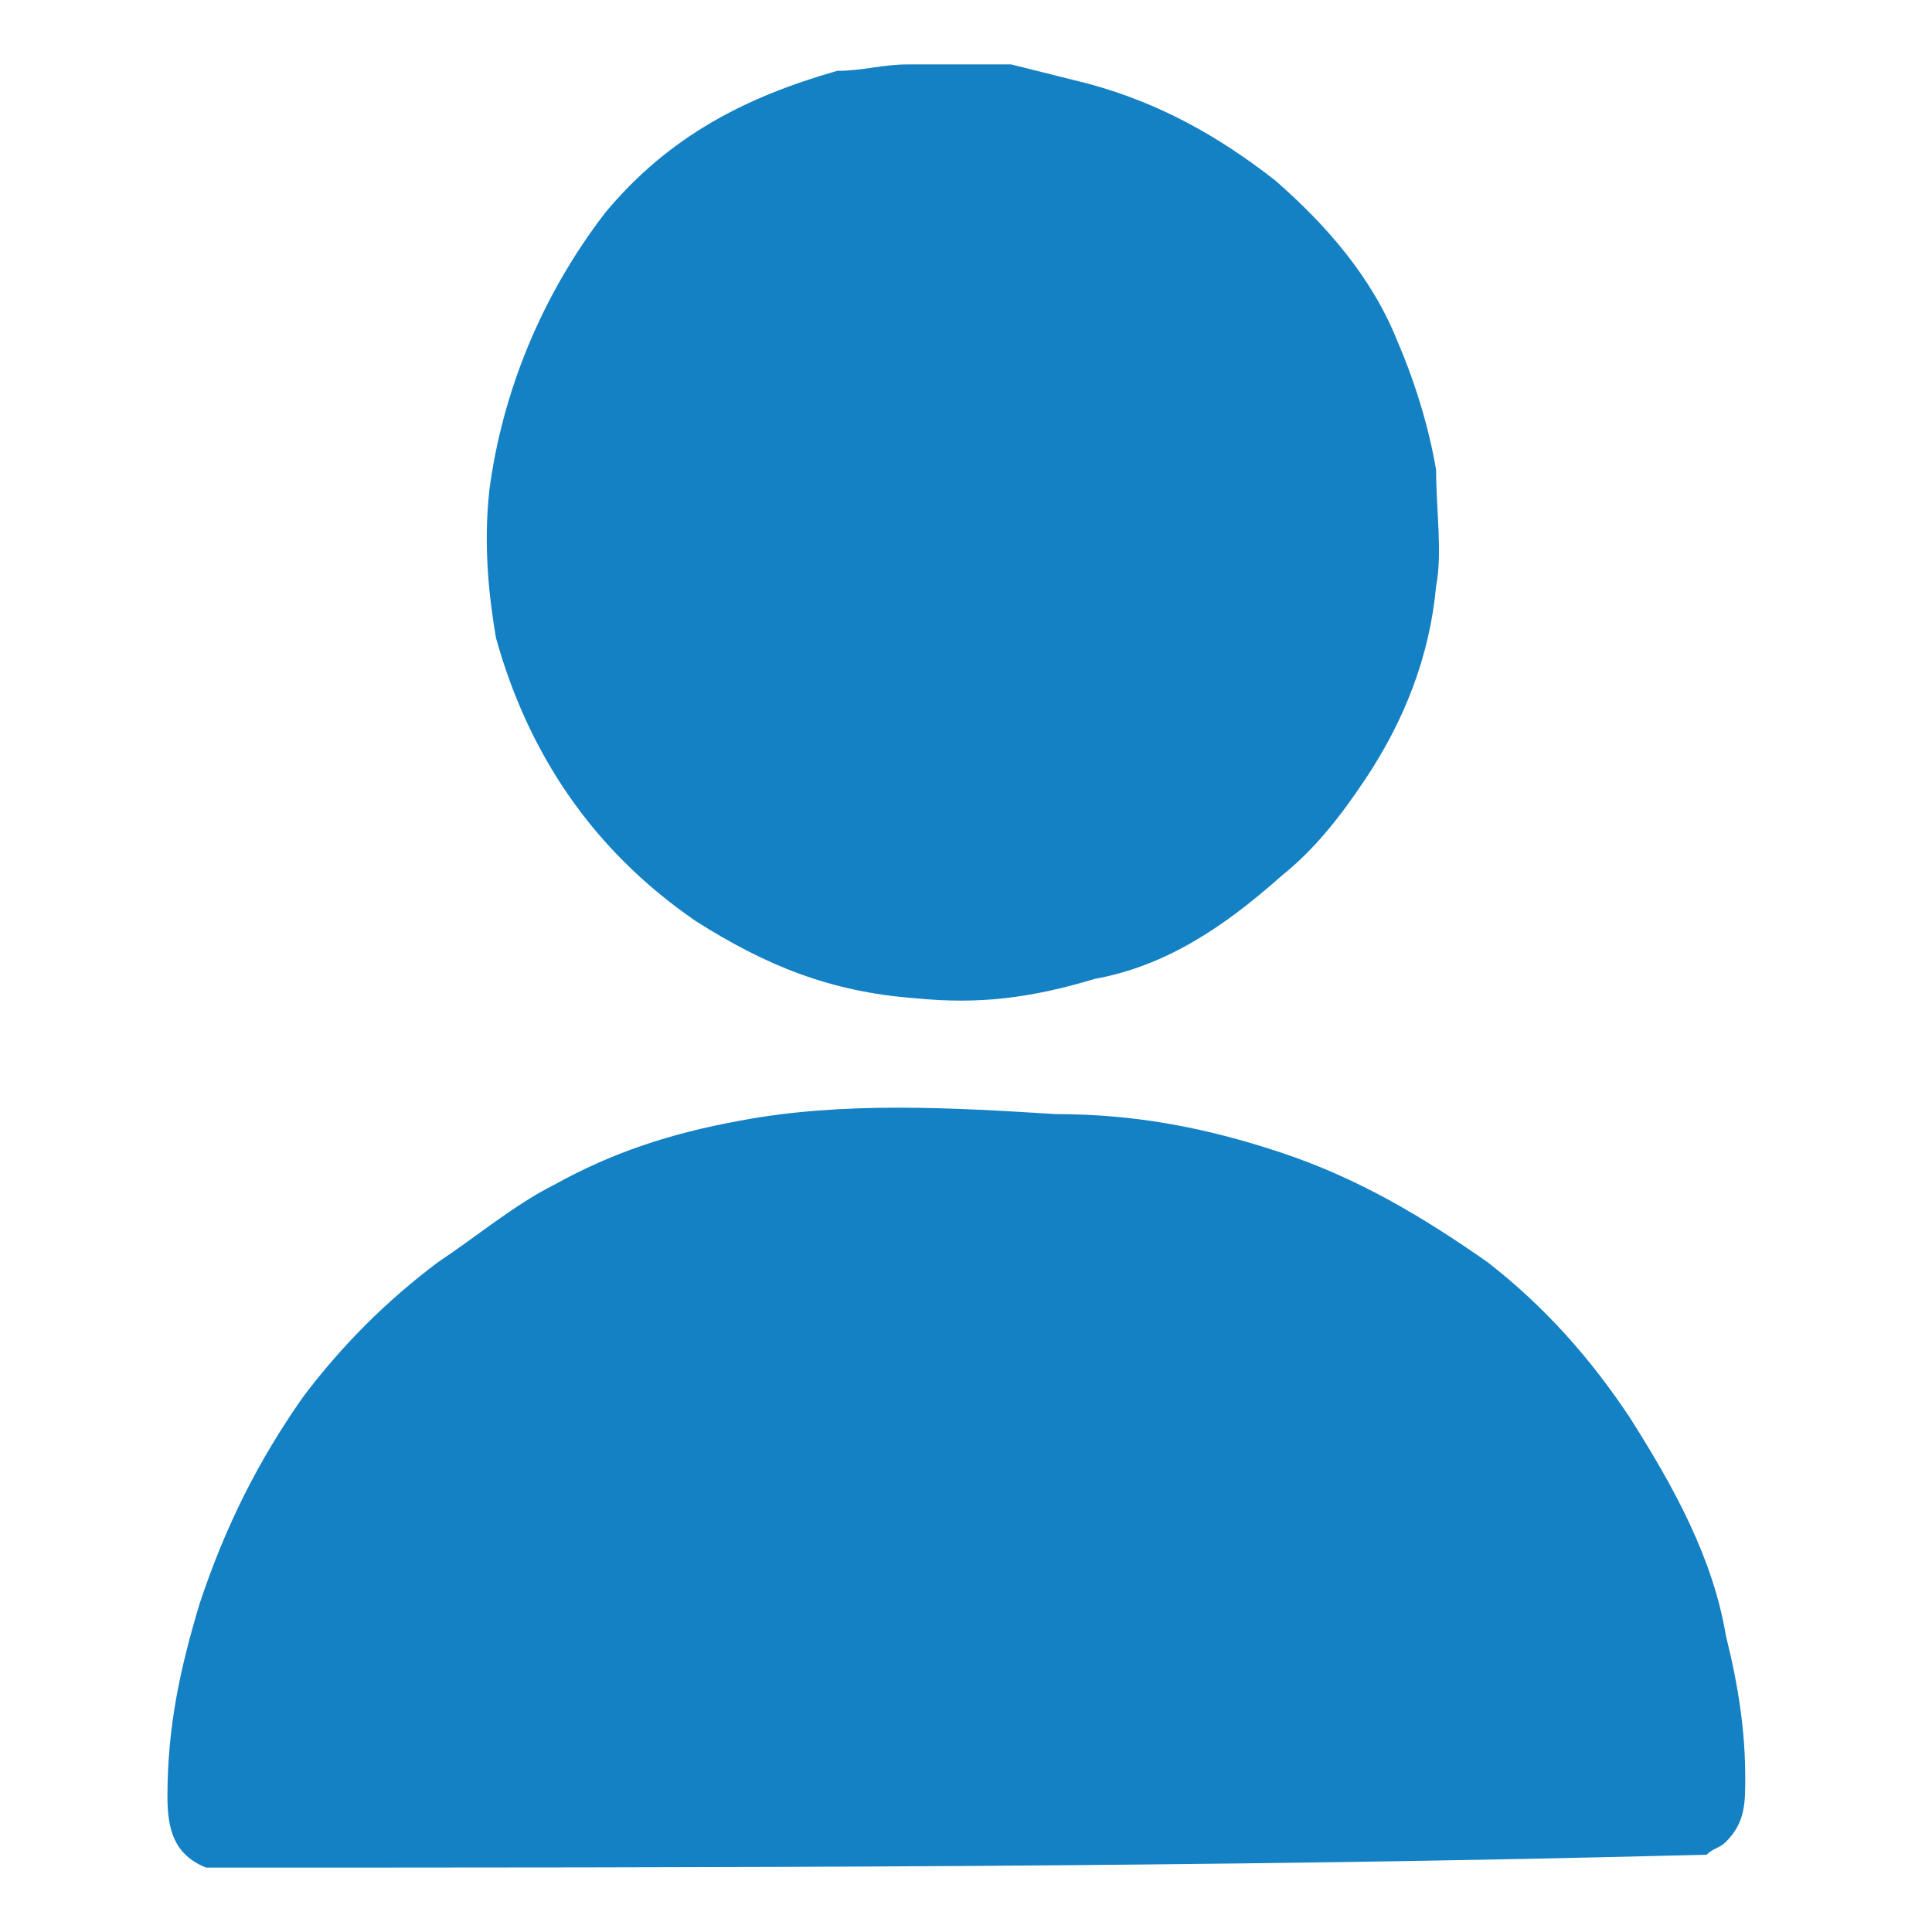
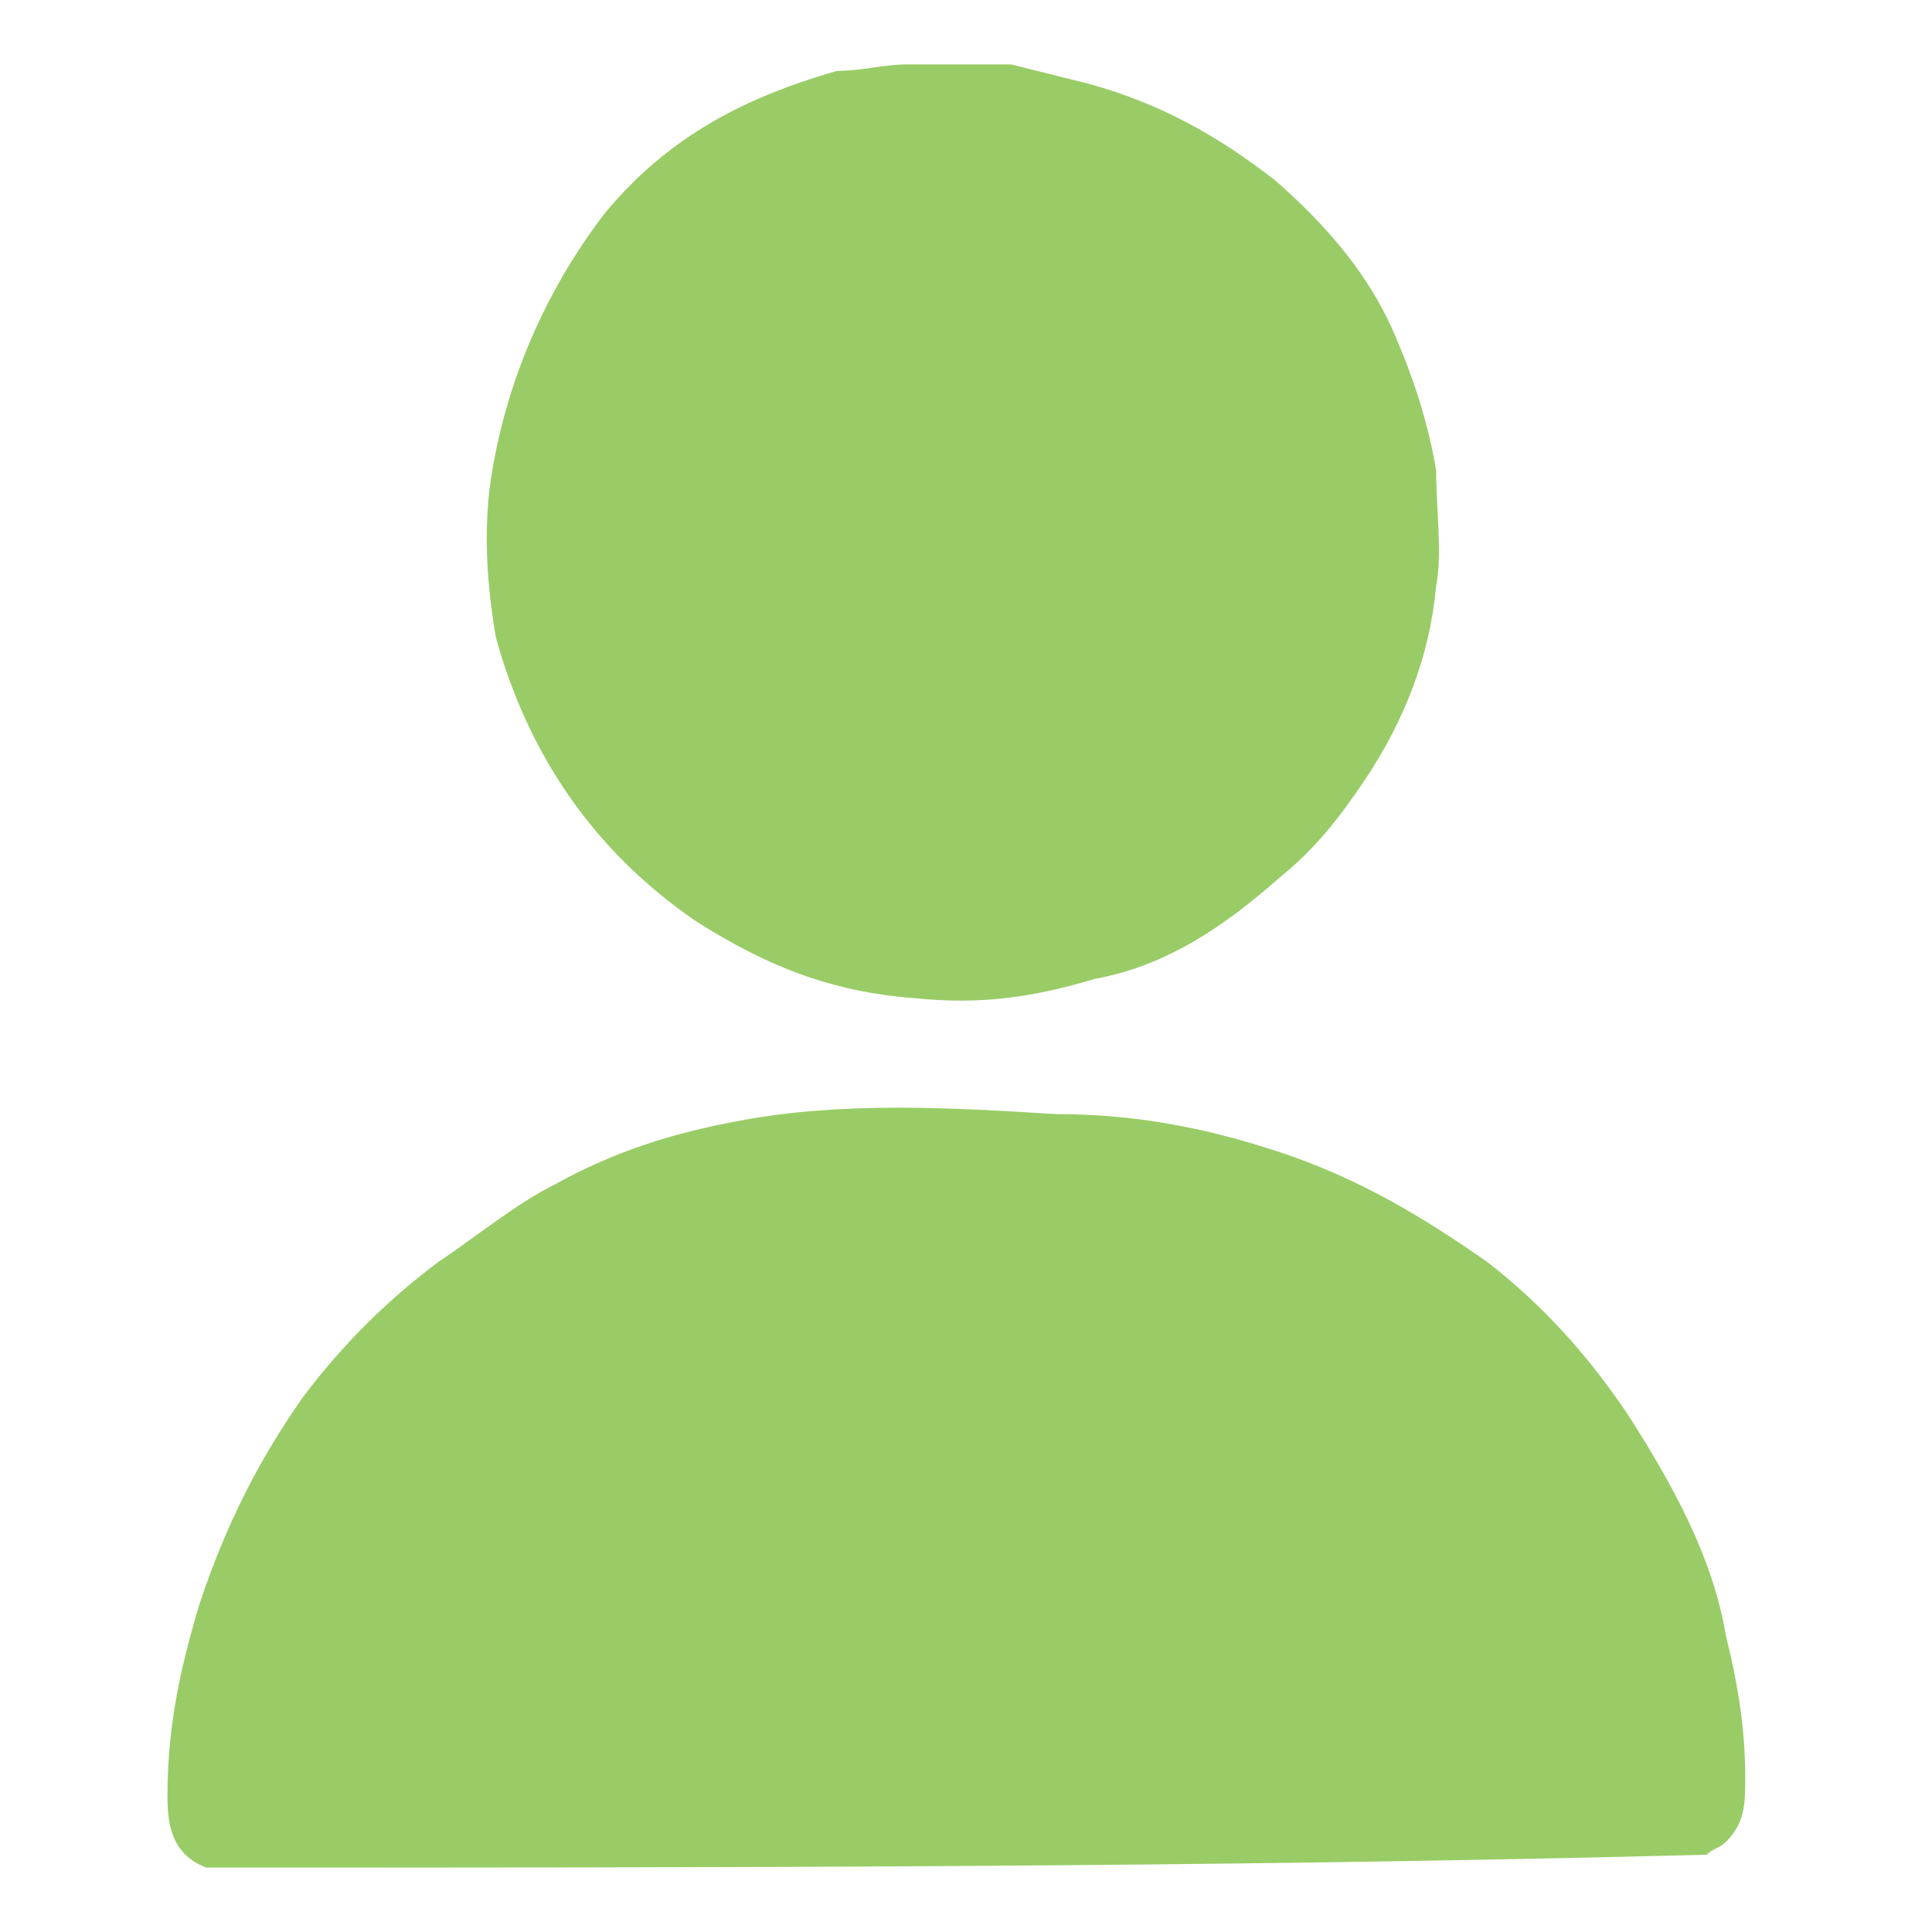
<svg xmlns="http://www.w3.org/2000/svg" version="1.1" id="Layer_1" x="0px" y="0px" width="30px" height="30px" viewBox="0 0 30 30" style="enable-background:new 0 0 30 30;" xml:space="preserve">
  <style type="text/css">
- 	.st0{fill:#1481C5;}
+ 	.st0{fill:#99CC66;}
</style>
  <g>
-     <path class="st0" d="M3.2,29c-0.5-0.2-0.6-0.6-0.6-1.1c0-1.1,0.2-2,0.5-3c0.4-1.2,0.9-2.2,1.6-3.2c0.6-0.8,1.3-1.5,2.1-2.1   c0.6-0.4,1.2-0.9,1.8-1.2c0.9-0.5,1.8-0.8,2.9-1c1.6-0.3,3.3-0.2,4.9-0.1c1.2,0,2.3,0.2,3.5,0.6c1.2,0.4,2.2,1,3.2,1.7   c0.9,0.7,1.6,1.5,2.2,2.4c0.7,1.1,1.3,2.2,1.5,3.4c0.2,0.8,0.3,1.5,0.3,2.2c0,0.4,0,0.7-0.3,1c-0.1,0.1-0.2,0.1-0.3,0.2   C18.8,29,11.1,29,3.2,29z" />
-     <path class="st0" d="M15.7,1c0.4,0.1,0.8,0.2,1.2,0.3c1.1,0.3,2,0.8,2.9,1.5c0.8,0.7,1.5,1.5,1.9,2.5c0.3,0.7,0.5,1.4,0.6,2   c0,0.6,0.1,1.3,0,1.8c-0.1,1.1-0.5,2.1-1.1,3c-0.4,0.6-0.8,1.1-1.3,1.5c-0.9,0.8-1.8,1.4-2.9,1.6c-1,0.3-1.8,0.4-2.8,0.3   c-1.3-0.1-2.3-0.5-3.4-1.2c-1.6-1.1-2.6-2.6-3.1-4.4C7.6,9.3,7.5,8.5,7.6,7.6c0.2-1.5,0.8-3,1.8-4.3c1-1.2,2.2-1.8,3.6-2.2   C13.4,1.1,13.7,1,14.1,1C14.7,1,15.1,1,15.7,1z" />
+     <path class="st0" d="M3.2,29c-0.5-0.2-0.6-0.6-0.6-1.1c0-1.1,0.2-2,0.5-3c0.4-1.2,0.9-2.2,1.6-3.2c0.6-0.8,1.3-1.5,2.1-2.1   c0.6-0.4,1.2-0.9,1.8-1.2c0.9-0.5,1.8-0.8,2.9-1c1.6-0.3,3.3-0.2,4.9-0.1c1.2,0,2.3,0.2,3.5,0.6s2.2,1,3.2,1.7   c0.9,0.7,1.6,1.5,2.2,2.4c0.7,1.1,1.3,2.2,1.5,3.4c0.2,0.8,0.3,1.5,0.3,2.2c0,0.4,0,0.7-0.3,1c-0.1,0.1-0.2,0.1-0.3,0.2   C18.8,29,11.1,29,3.2,29z" />
+     <path class="st0" d="M15.7,1c0.4,0.1,0.8,0.2,1.2,0.3c1.1,0.3,2,0.8,2.9,1.5c0.8,0.7,1.5,1.5,1.9,2.5c0.3,0.7,0.5,1.4,0.6,2   c0,0.6,0.1,1.3,0,1.8c-0.1,1.1-0.5,2.1-1.1,3c-0.4,0.6-0.8,1.1-1.3,1.5C19,14.4,18.1,15,17,15.2c-1,0.3-1.8,0.4-2.8,0.3   c-1.3-0.1-2.3-0.5-3.4-1.2c-1.6-1.1-2.6-2.6-3.1-4.4C7.6,9.3,7.5,8.5,7.6,7.6c0.2-1.5,0.8-3,1.8-4.3c1-1.2,2.2-1.8,3.6-2.2   c0.4,0,0.7-0.1,1.1-0.1C14.7,1,15.1,1,15.7,1z" />
  </g>
</svg>
